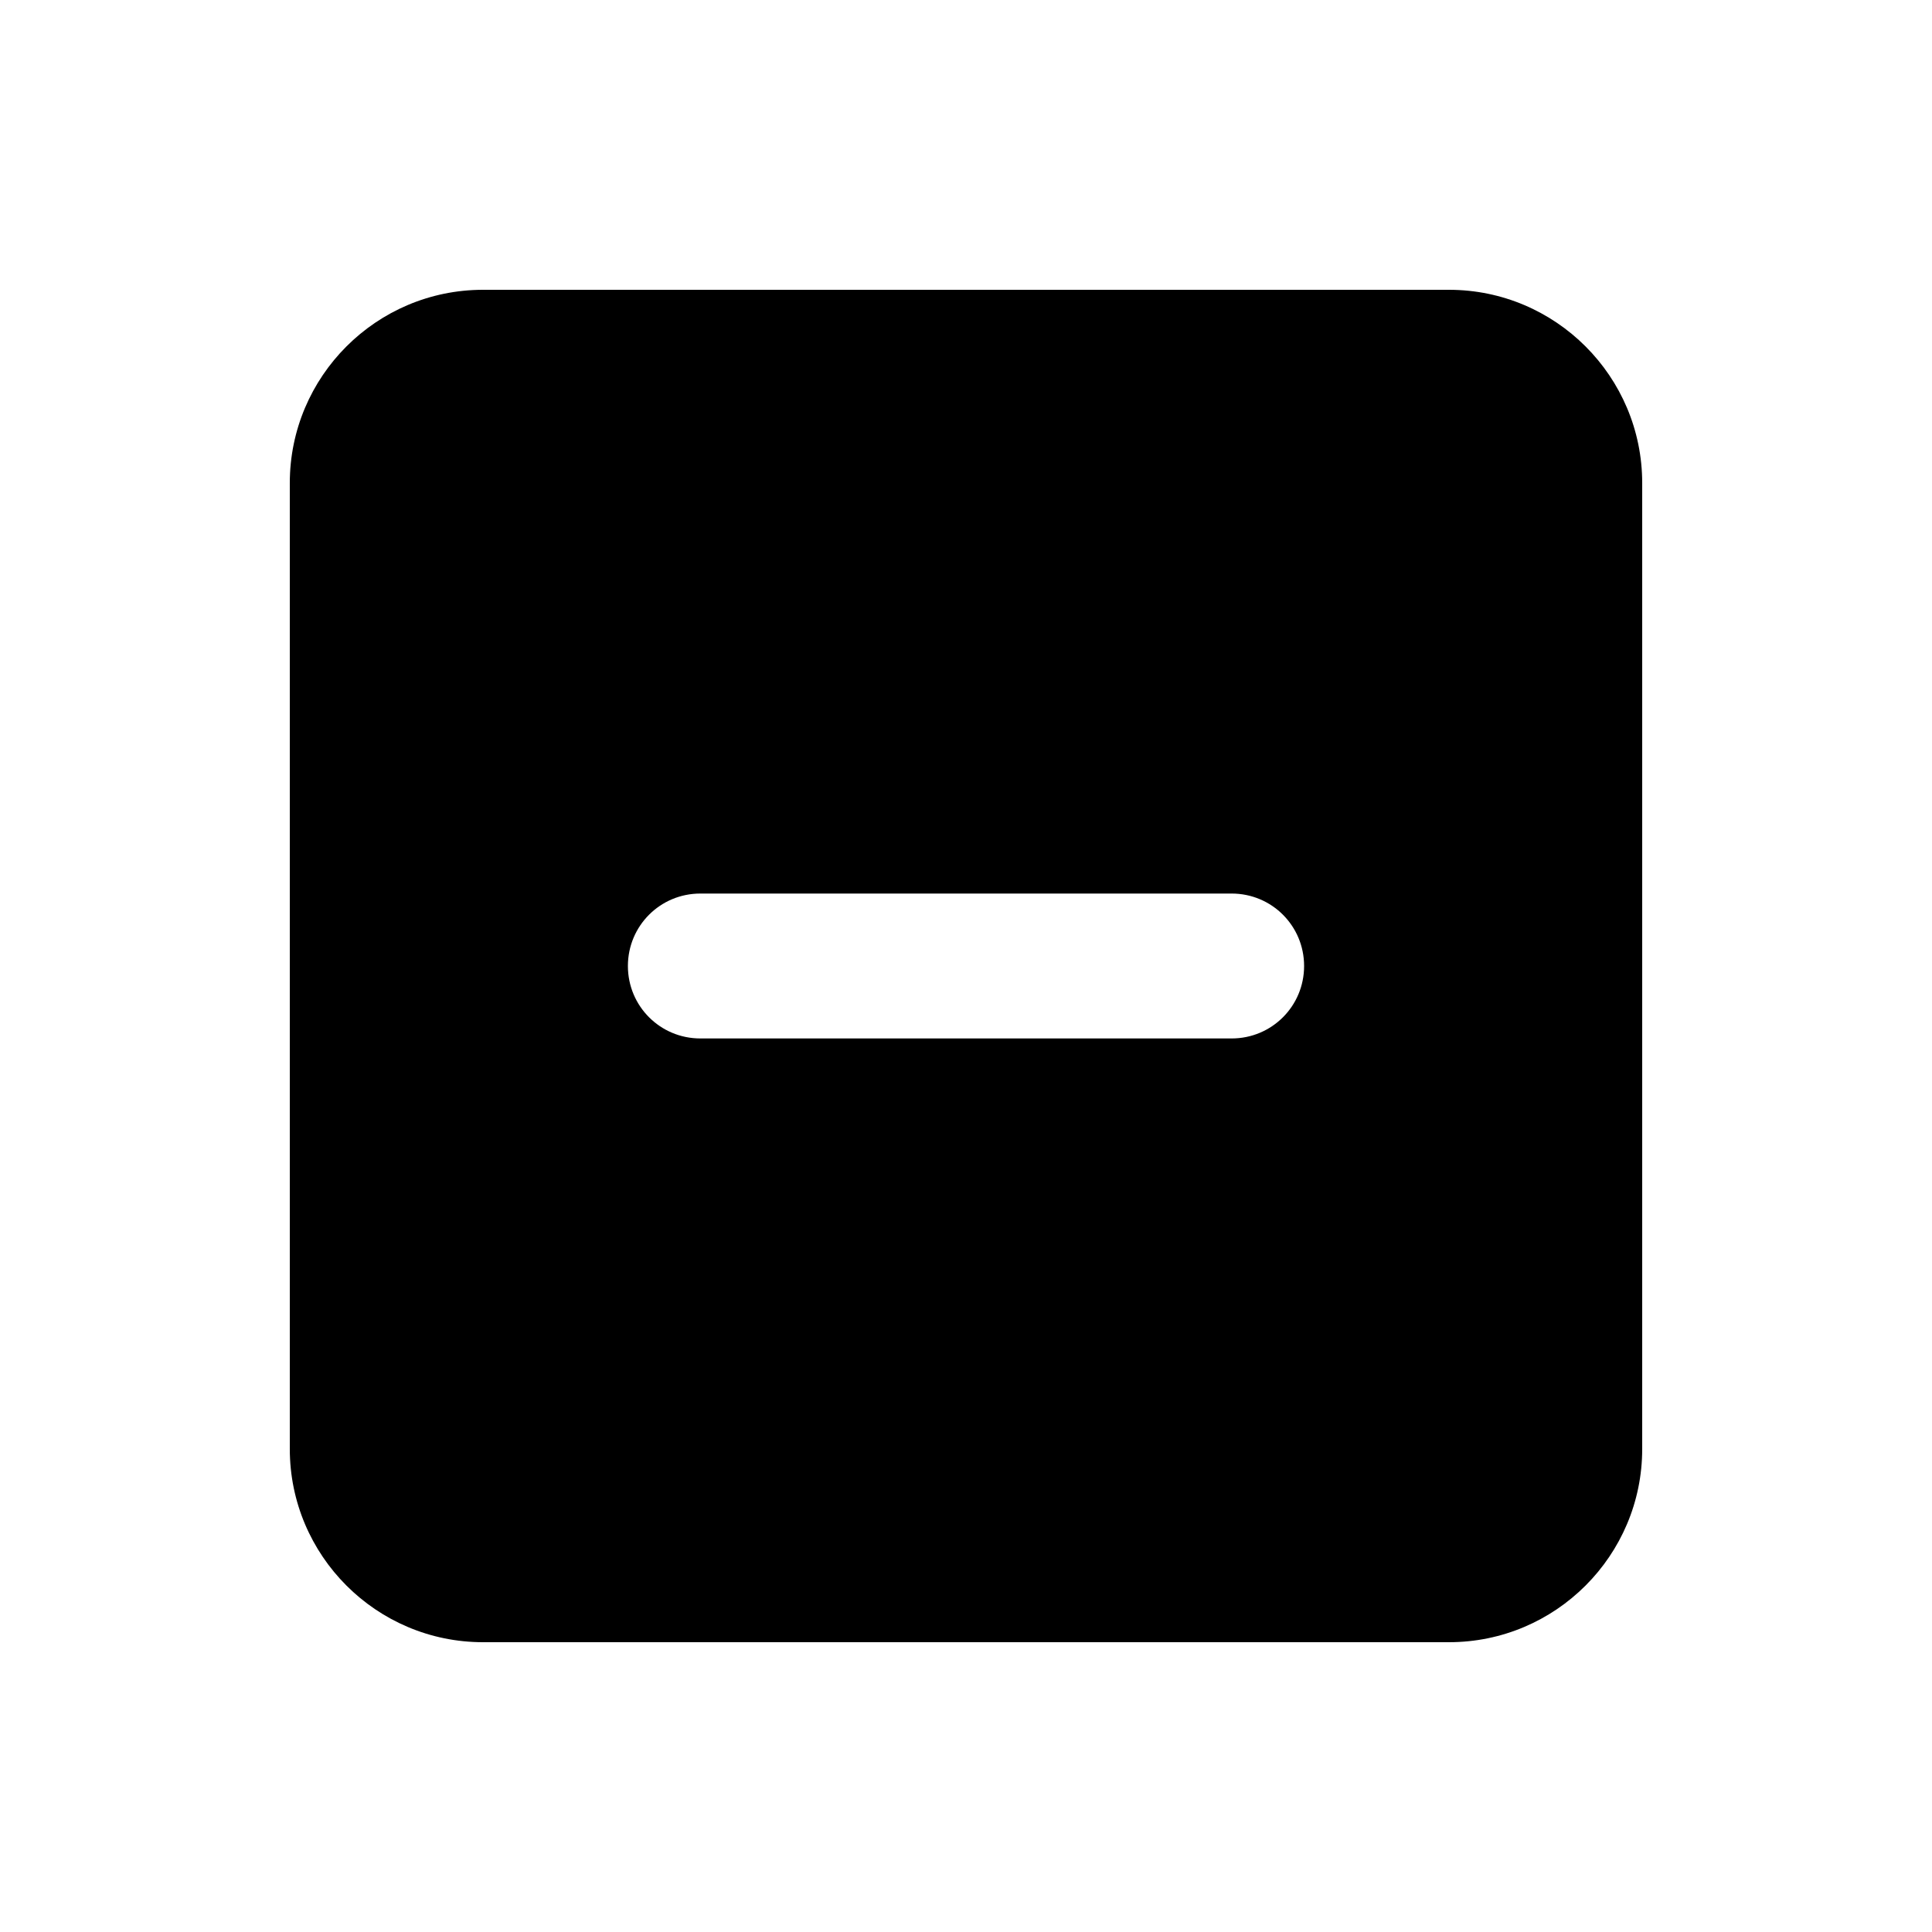
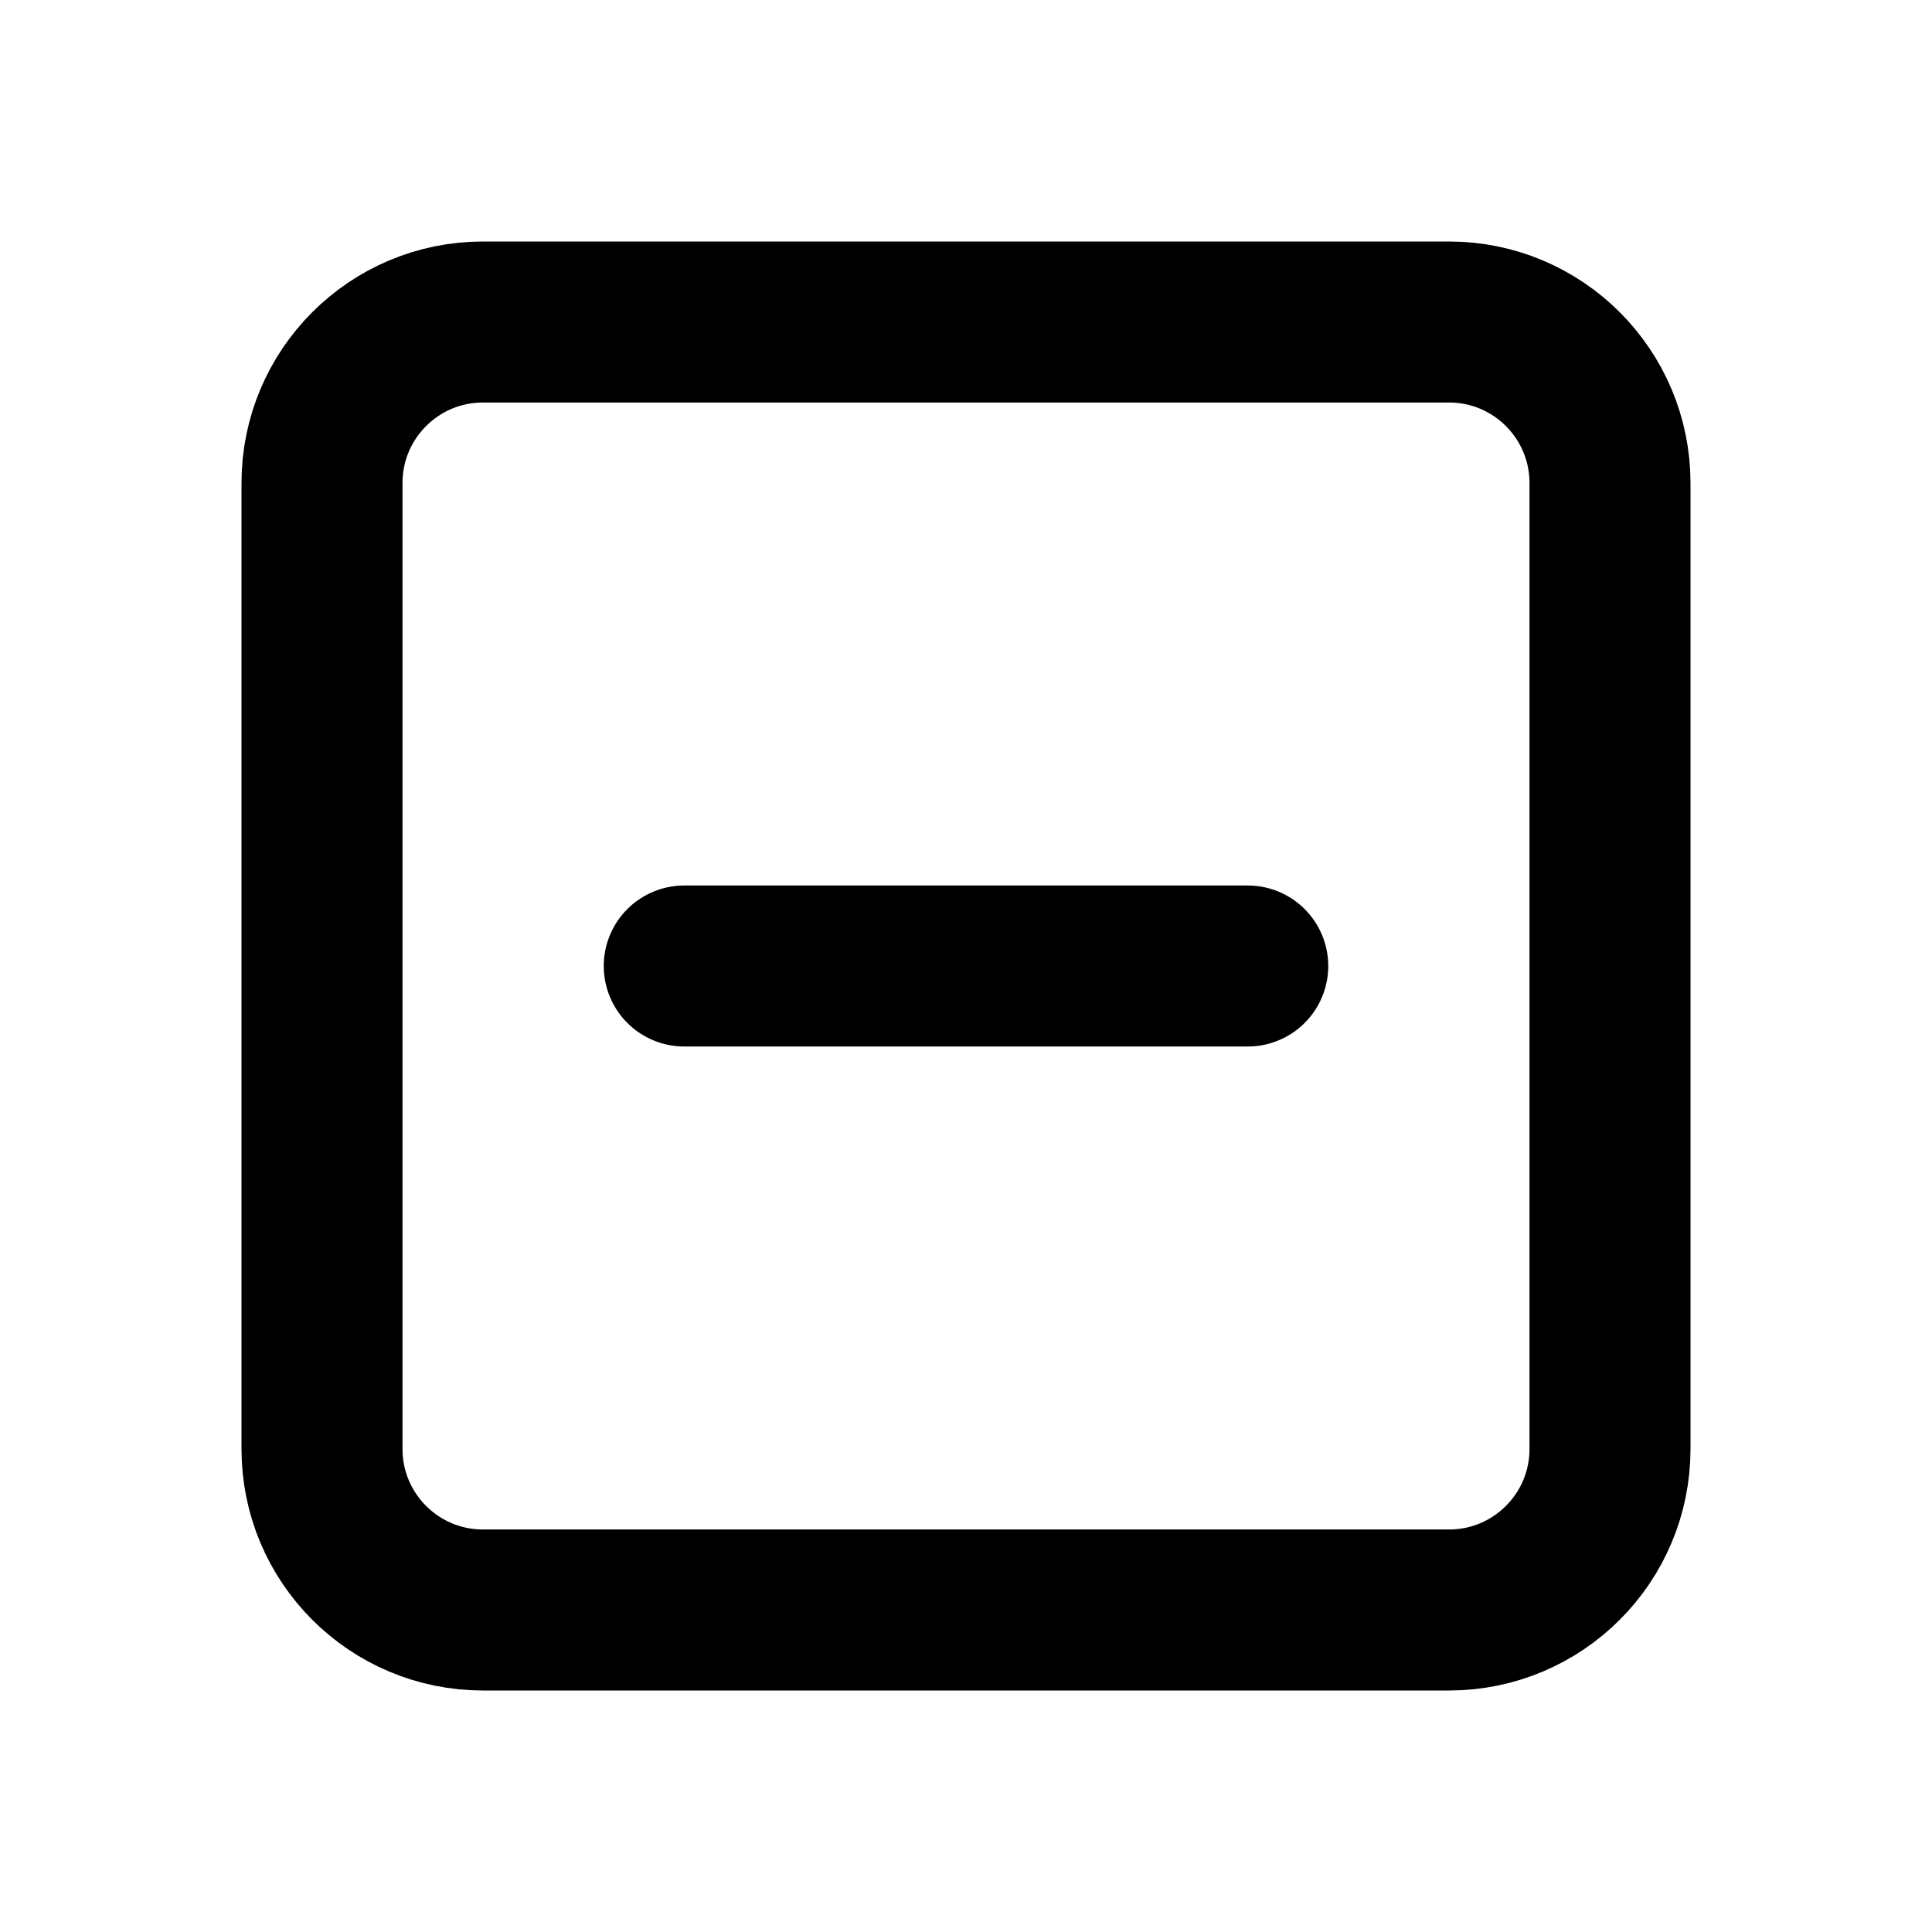
- <svg xmlns="http://www.w3.org/2000/svg" viewBox="0 0 640 640">
-   <path fill="currentColor" d="M160 96C124.7 96 96 124.7 96 160L96 480C96 515.3 124.7 544 160 544L480 544C515.3 544 544 515.3 544 480L544 160C544 124.7 515.3 96 480 96L160 96zM232 296L408 296C421.3 296 432 306.7 432 320C432 333.3 421.3 344 408 344L232 344C218.7 344 208 333.3 208 320C208 306.7 218.7 296 232 296z" />
+ <svg xmlns="http://www.w3.org/2000/svg" viewBox="0 0 24 24" fill="none" stroke="#000" stroke-width="2" stroke-linecap="round" stroke-linejoin="round">
+   <rect x="4" y="4" width="16" height="16" rx="2" />
+   <path d="M8.5 12h7" />
</svg>
